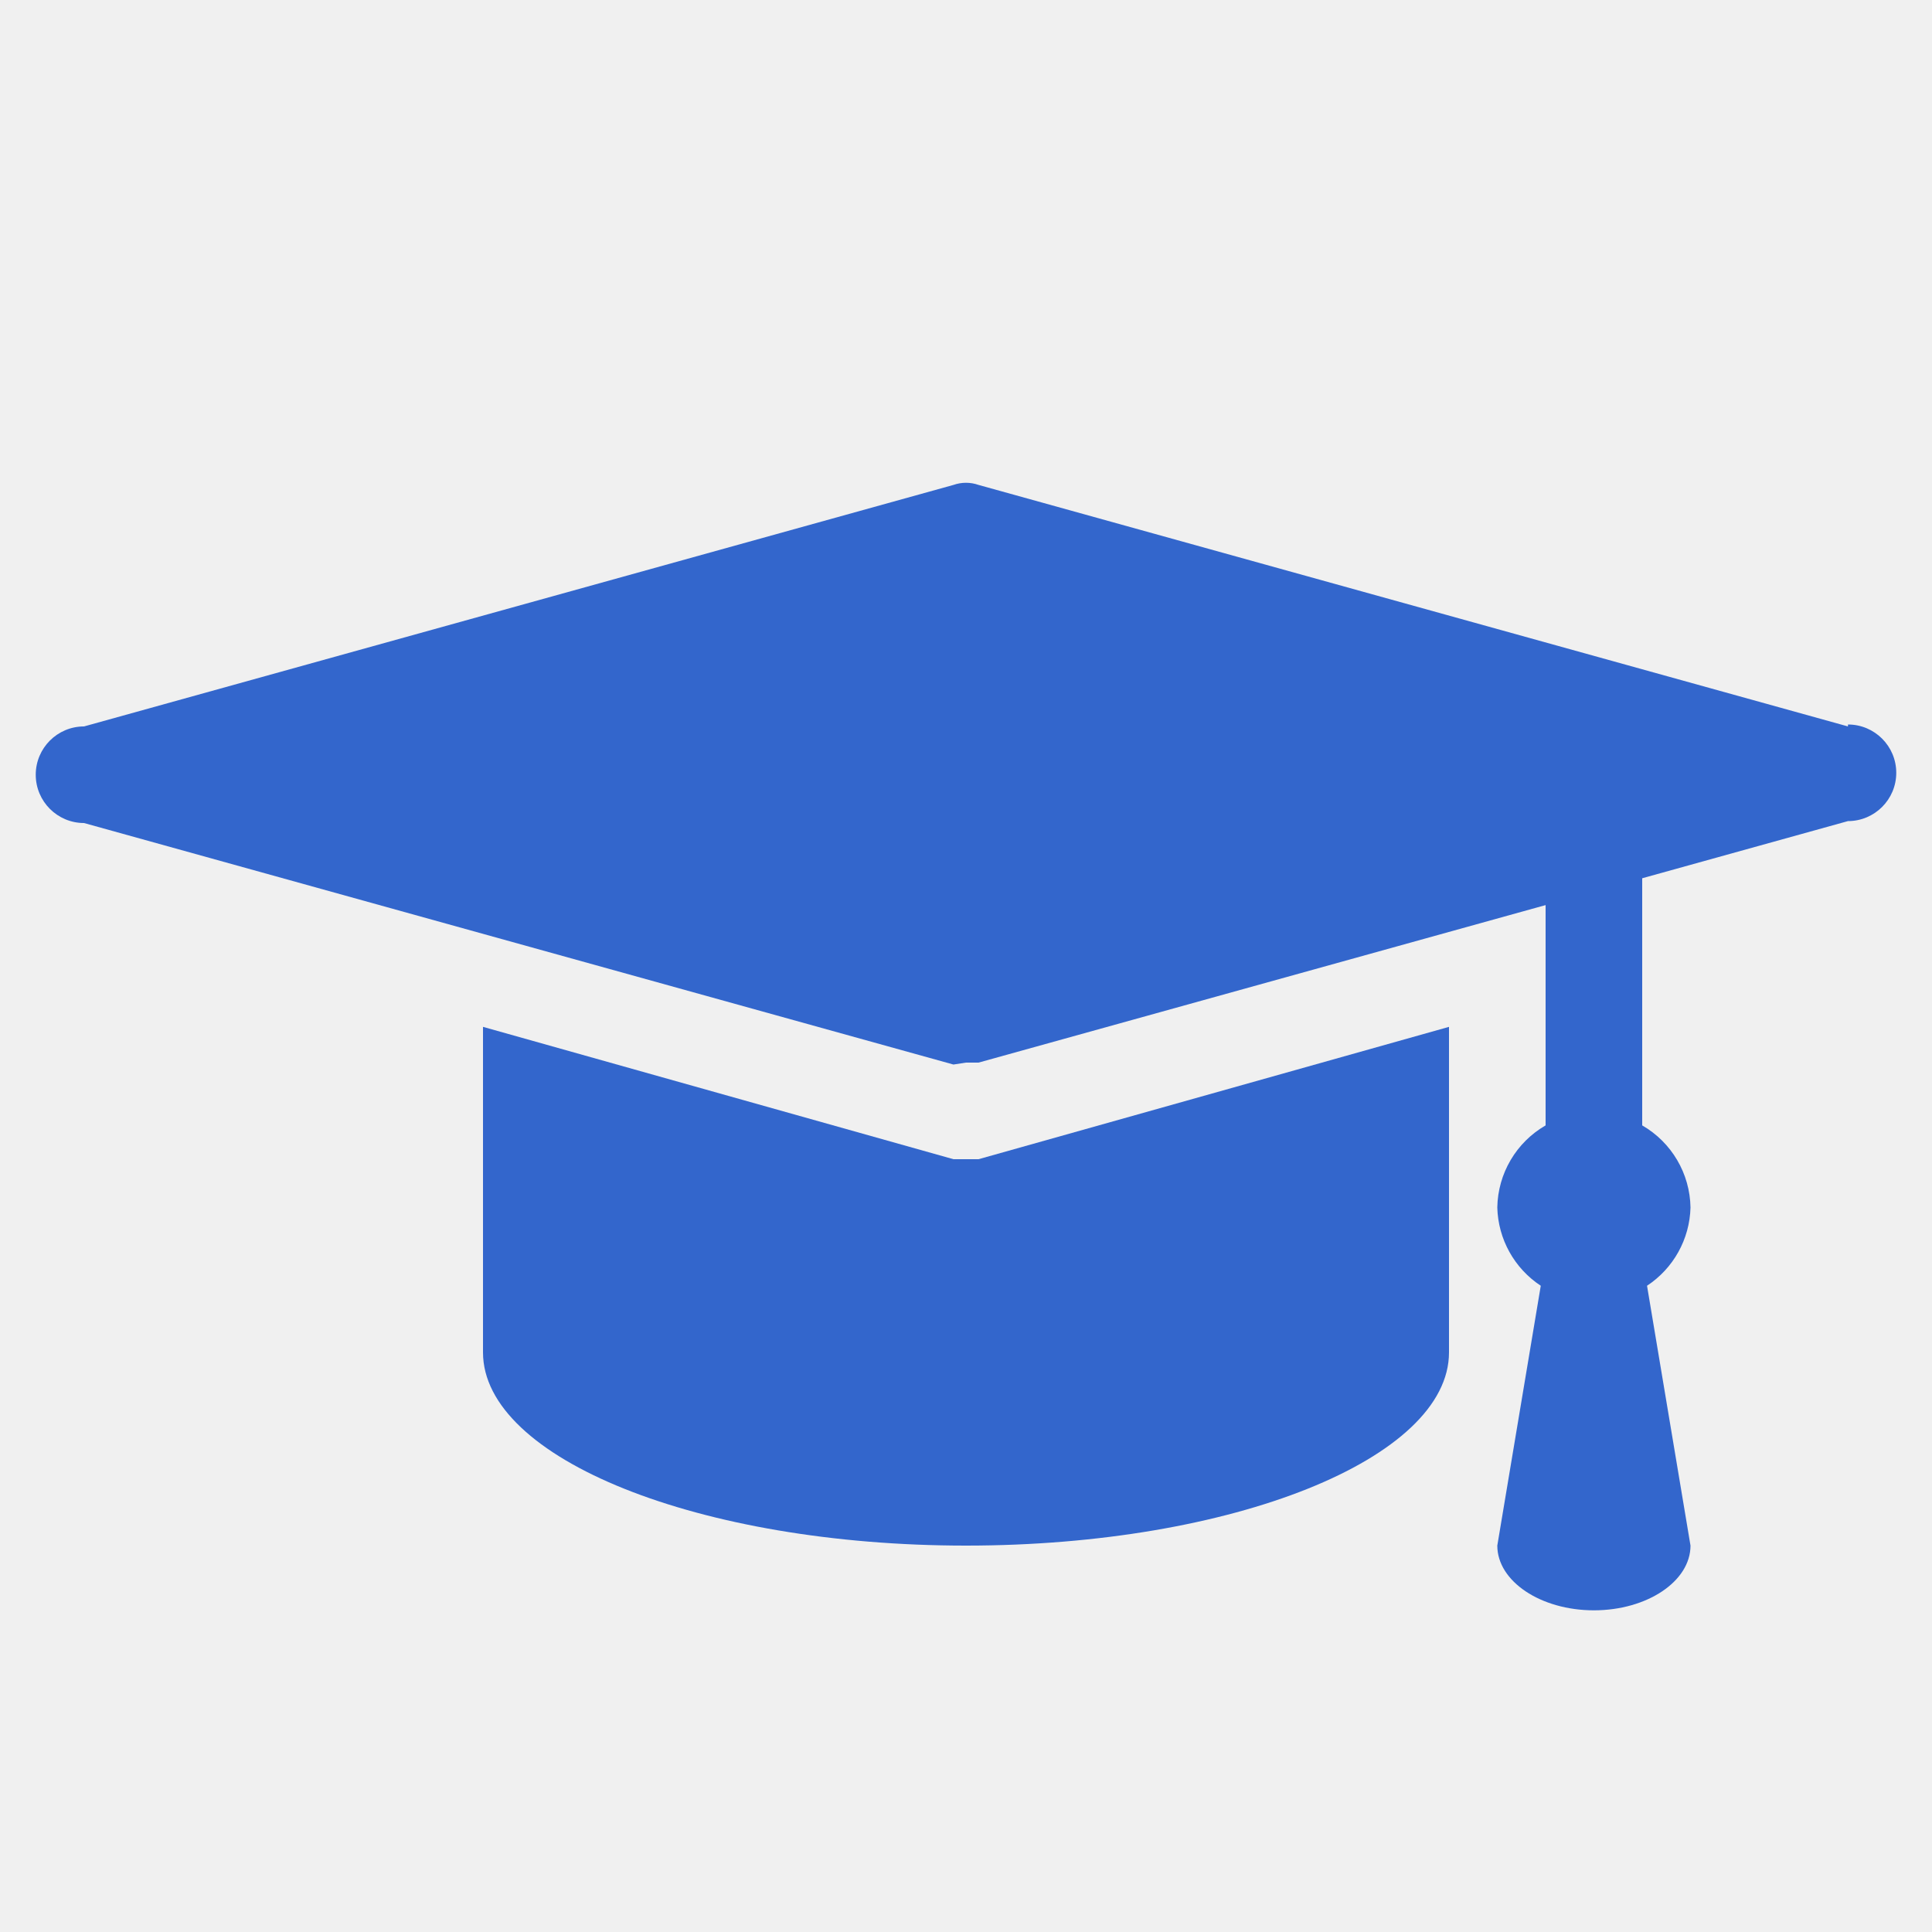
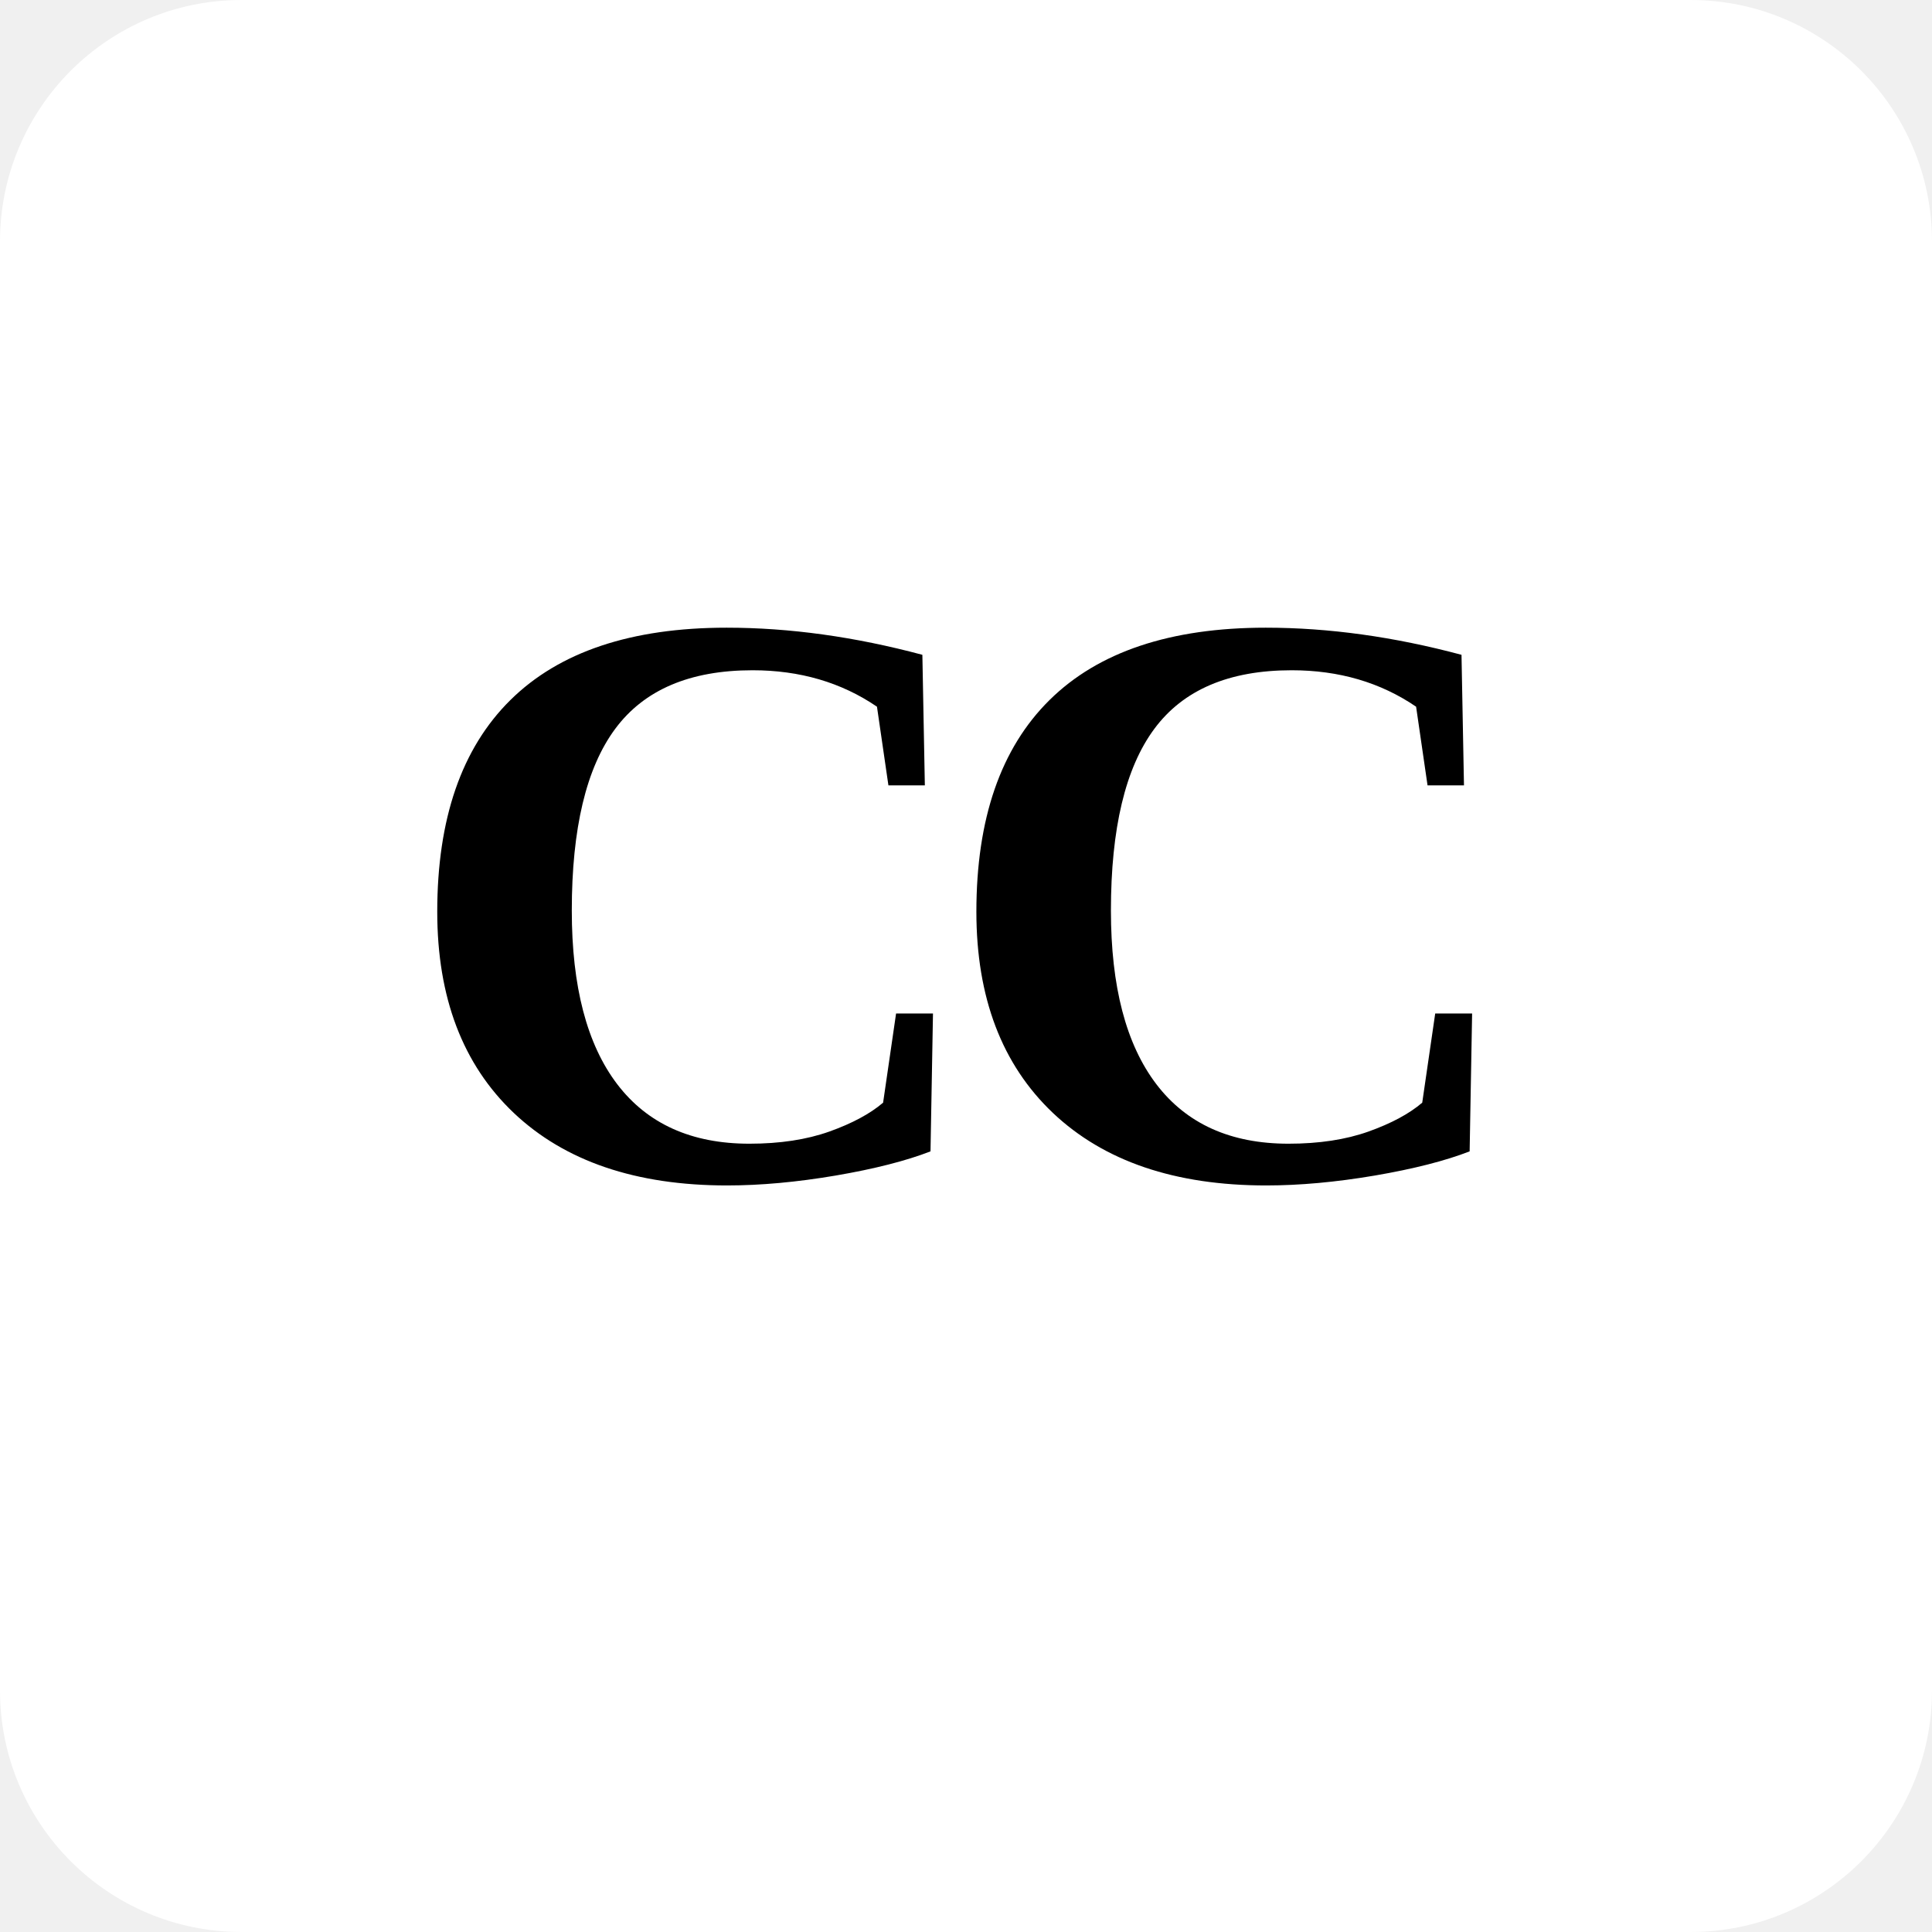
- <svg xmlns="http://www.w3.org/2000/svg" viewBox="2 2 20 20">
-   <path d="M12.13,14,12,14l-.13,0L7,12.63V16c0,1.1,2.24,2,5,2s5-.9,5-2V12.63Z" fill="#36c" />
-   <path d="M21.13,9.52l-9-2.5a.39.39,0,0,0-.26,0l-9,2.5a.5.5,0,0,0,0,1l9,2.5L12,13l.13,0,9-2.5a.5.5,0,0,0,0-1Z" fill="#36c" />
-   <path d="M19.5,14.5a1,1,0,0,0-.5-.85V10H18v3.65a1,1,0,0,0-.5.85,1,1,0,0,0,.45.81L17.5,18c0,.37.45.67,1,.67s1-.3,1-.67l-.45-2.69A1,1,0,0,0,19.5,14.5Z" fill="#36c" />
+ <svg xmlns="http://www.w3.org/2000/svg" viewBox="0 0 256 256">
+   <rect width="256" height="256" rx="32" fill="#ffffff" />
+   <text x="128" y="156" text-anchor="middle" font-size="110" font-family="Georgia, 'Times New Roman', serif" font-weight="700" fill="#000000" letter-spacing="-8">CC</text>
</svg>
